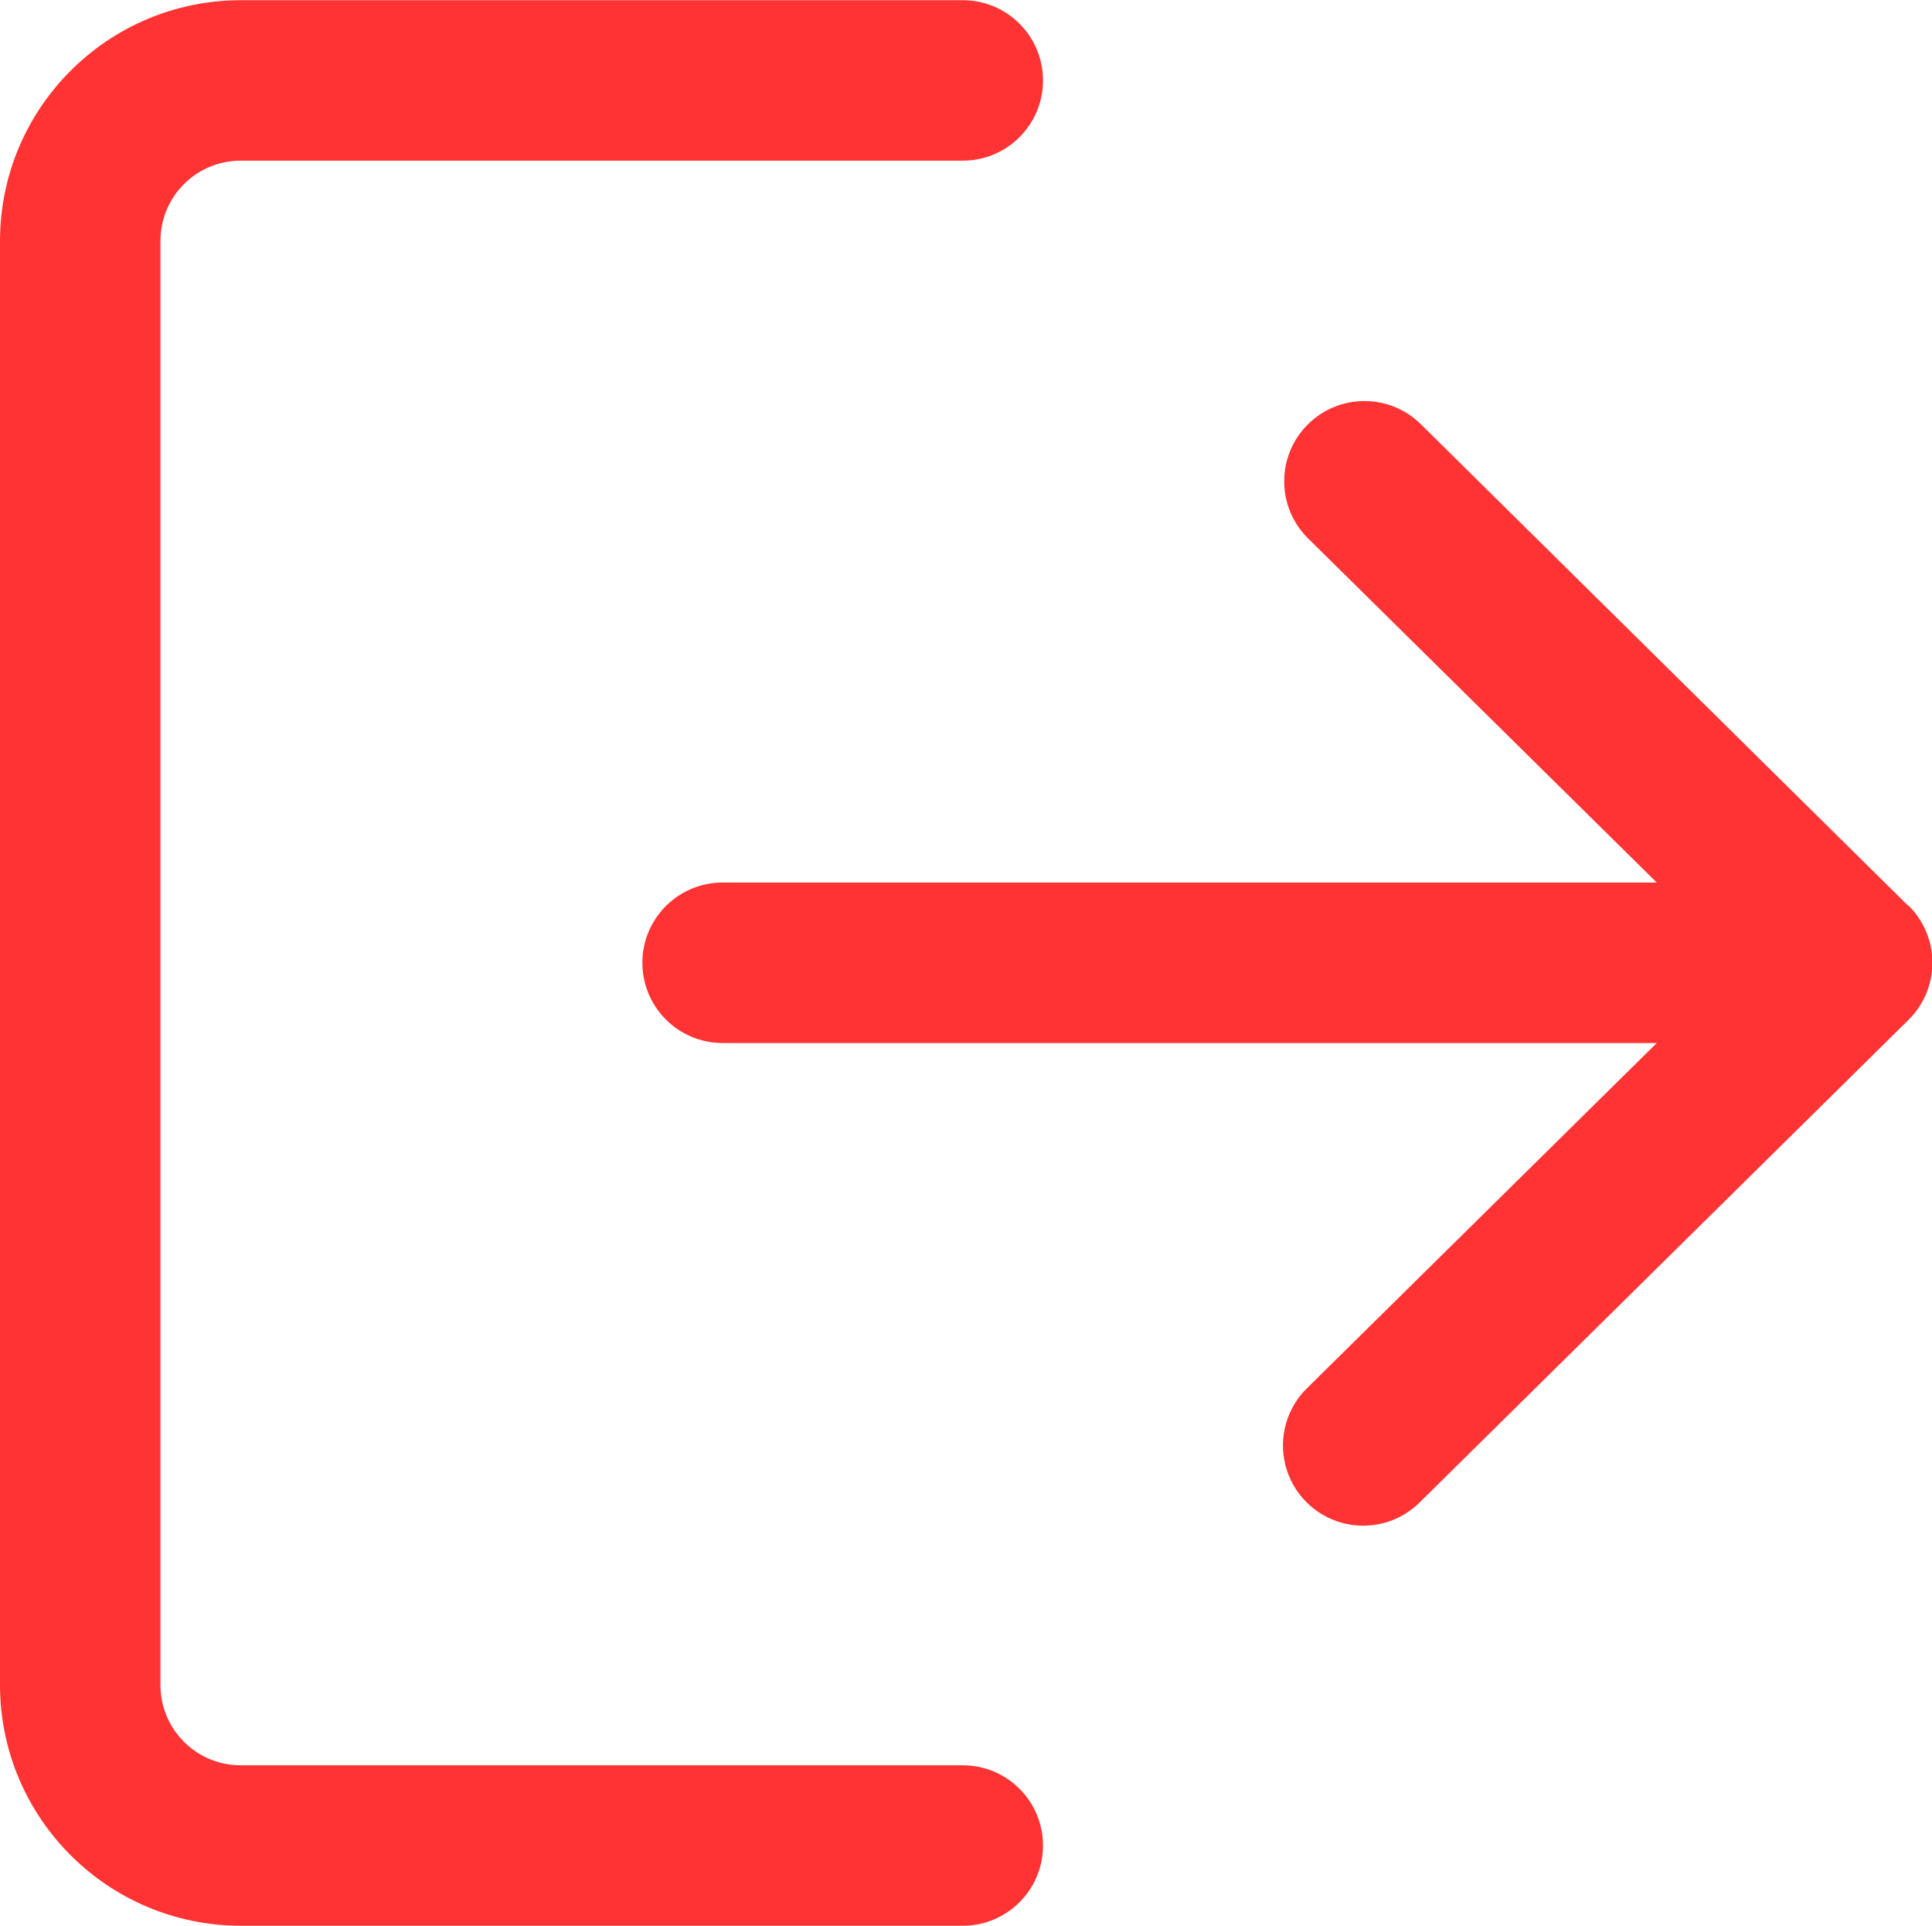
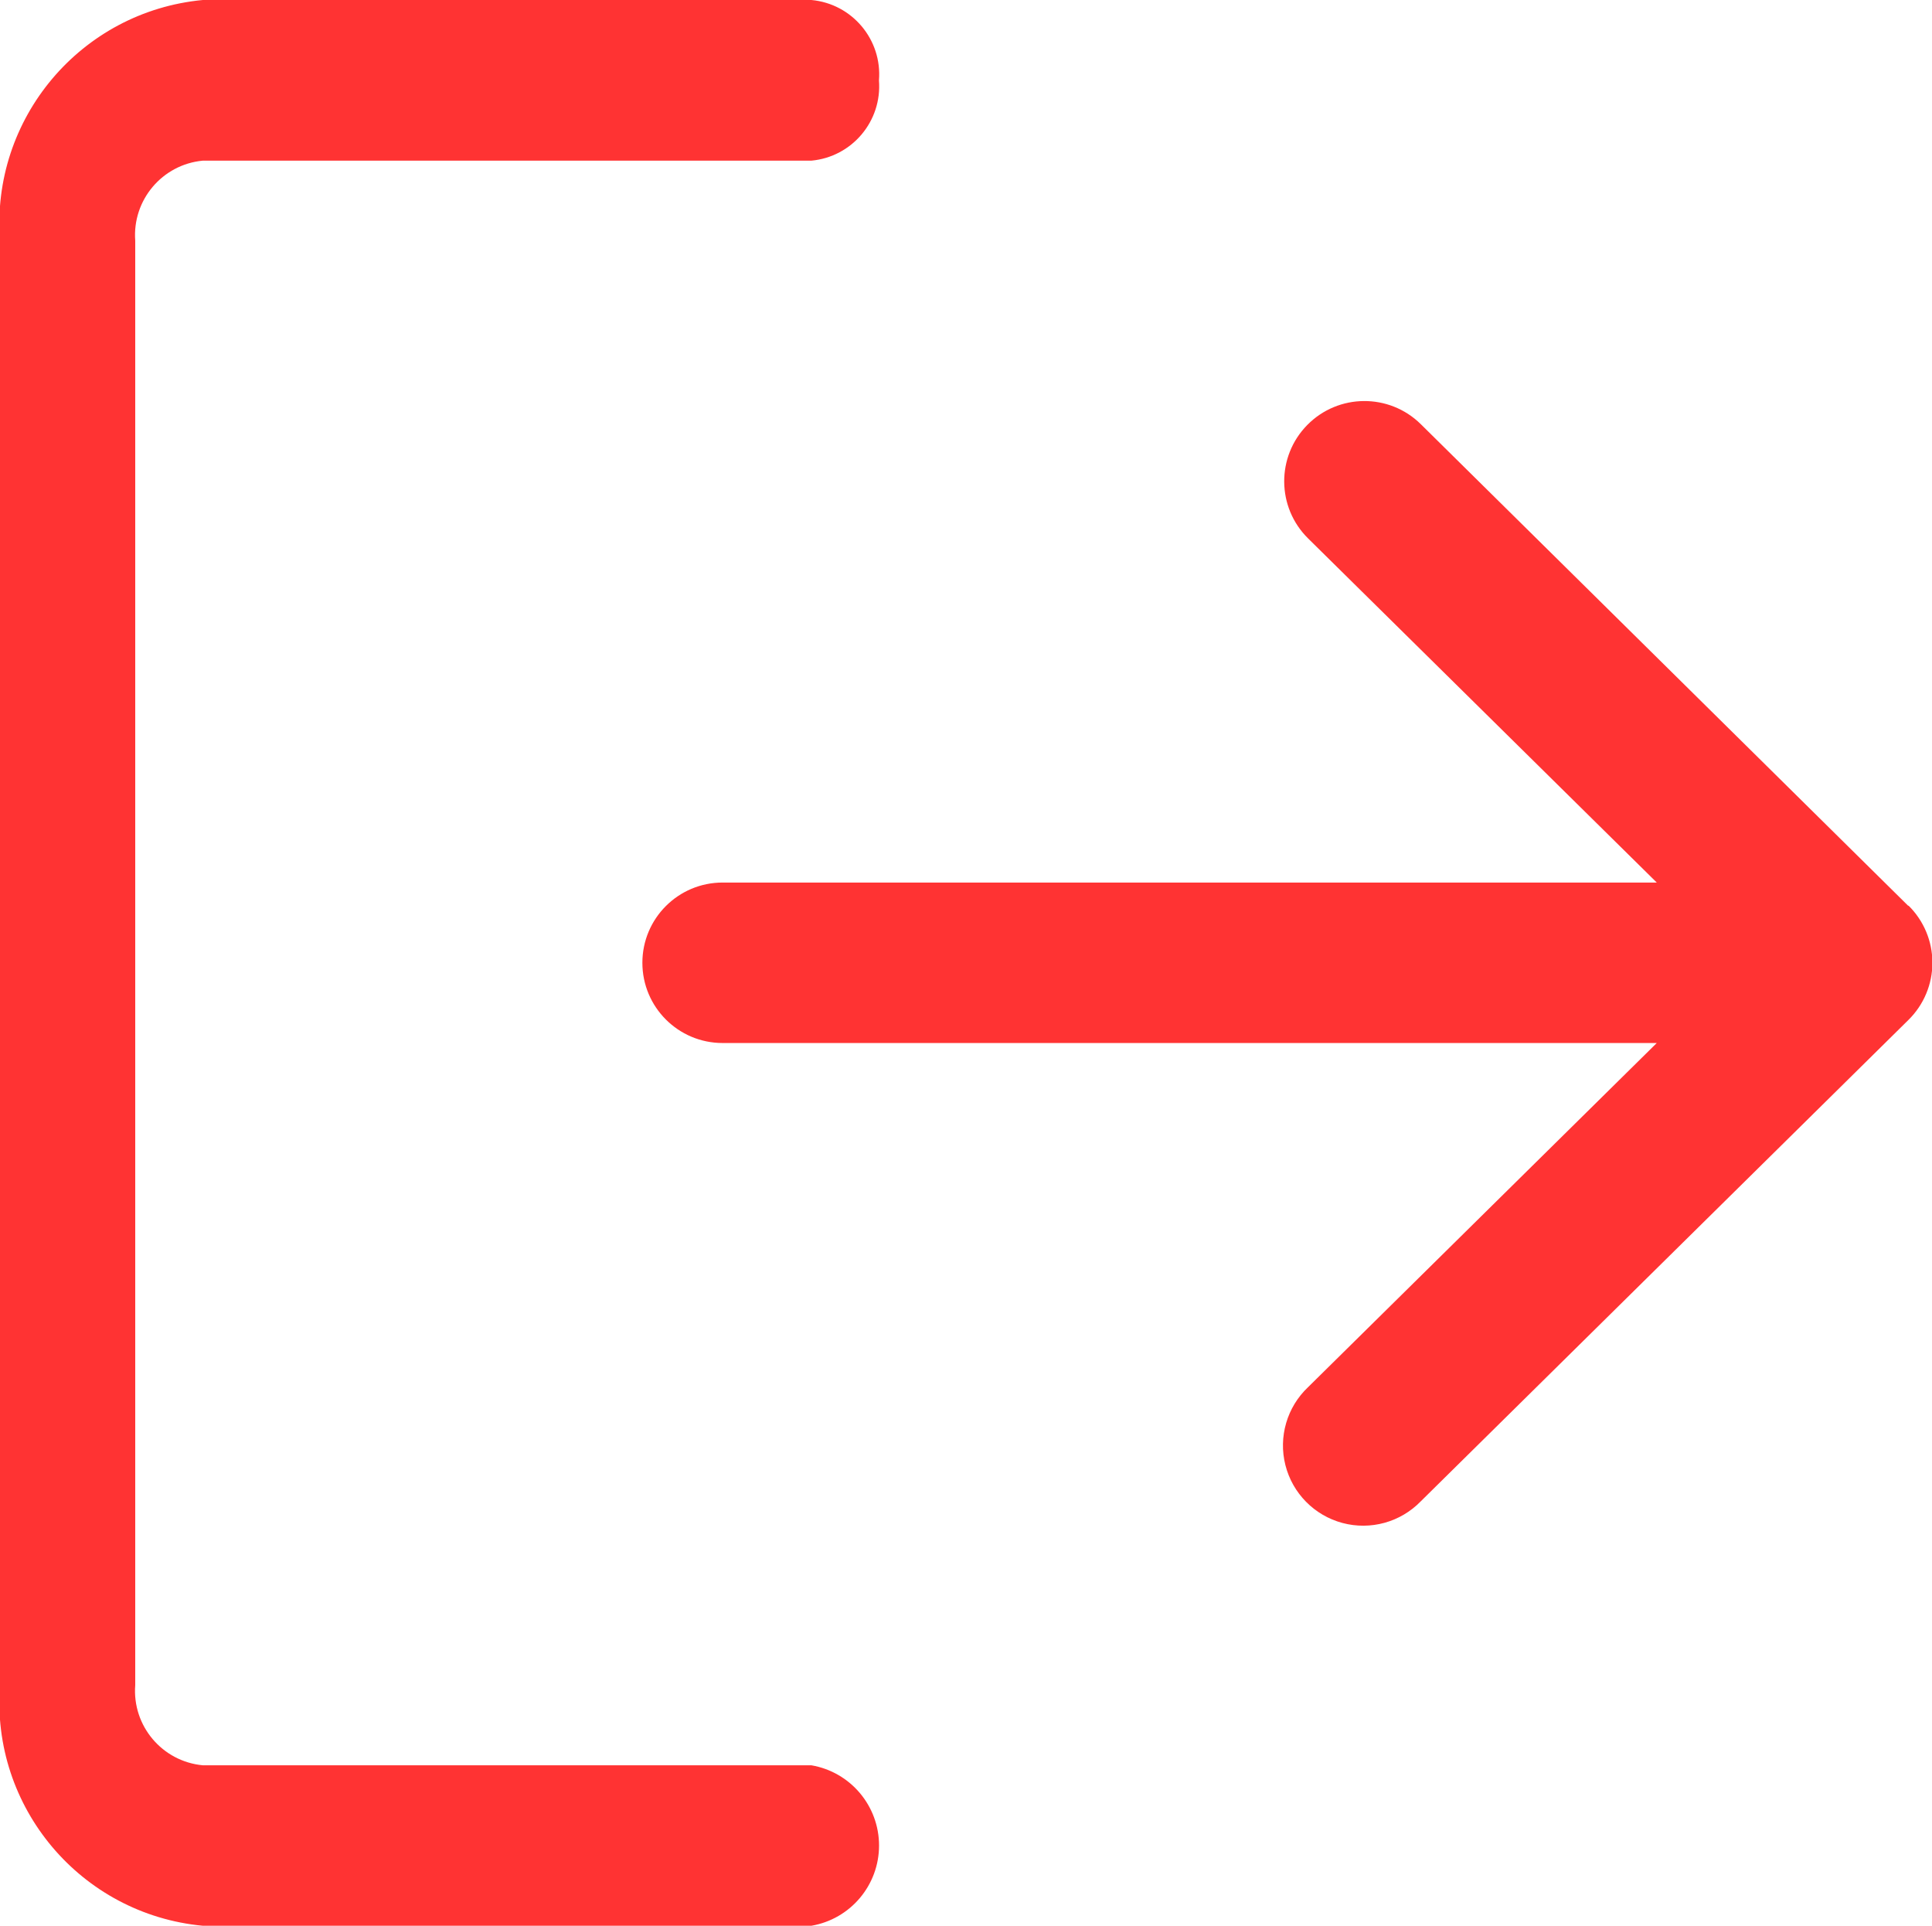
<svg xmlns="http://www.w3.org/2000/svg" width="19.844" height="19.778" viewBox="0 0 19.844 19.778">
  <g transform="translate(0 -0.85)">
    <g transform="translate(0 0.85)">
-       <path d="M9.889,18.98H2.472a.824.824,0,0,1-.824-.824V3.322A.824.824,0,0,1,2.472,2.5H9.889a.824.824,0,0,0,0-1.648H2.472A2.475,2.475,0,0,0,0,3.322V18.156a2.475,2.475,0,0,0,2.472,2.472H9.889a.824.824,0,1,0,0-1.648Z" transform="translate(0 -0.85)" fill="#f33" />
+       <path d="M8.334,18.98H2.083a.768.768,0,0,1-.694-.824V3.322A.768.768,0,0,1,2.083,2.5H8.334a.767.767,0,0,0,.694-.824A.767.767,0,0,0,8.334.85H2.083A2.306,2.306,0,0,0,0,3.322V18.156a2.306,2.306,0,0,0,2.083,2.472H8.334a.836.836,0,0,0,0-1.648Z" transform="translate(0 -0.85)" fill="#f33" />
    </g>
    <g transform="translate(6.593 4.971)">
      <path d="M183.106,112.346,178.1,107.4a.824.824,0,1,0-1.157,1.174l3.581,3.534h-9.595a.824.824,0,0,0,0,1.648h9.595l-3.581,3.534a.824.824,0,1,0,1.157,1.173l5.01-4.945a.824.824,0,0,0,0-1.173Z" transform="translate(-170.1 -107.165)" fill="#f33" />
    </g>
  </g>
</svg>
